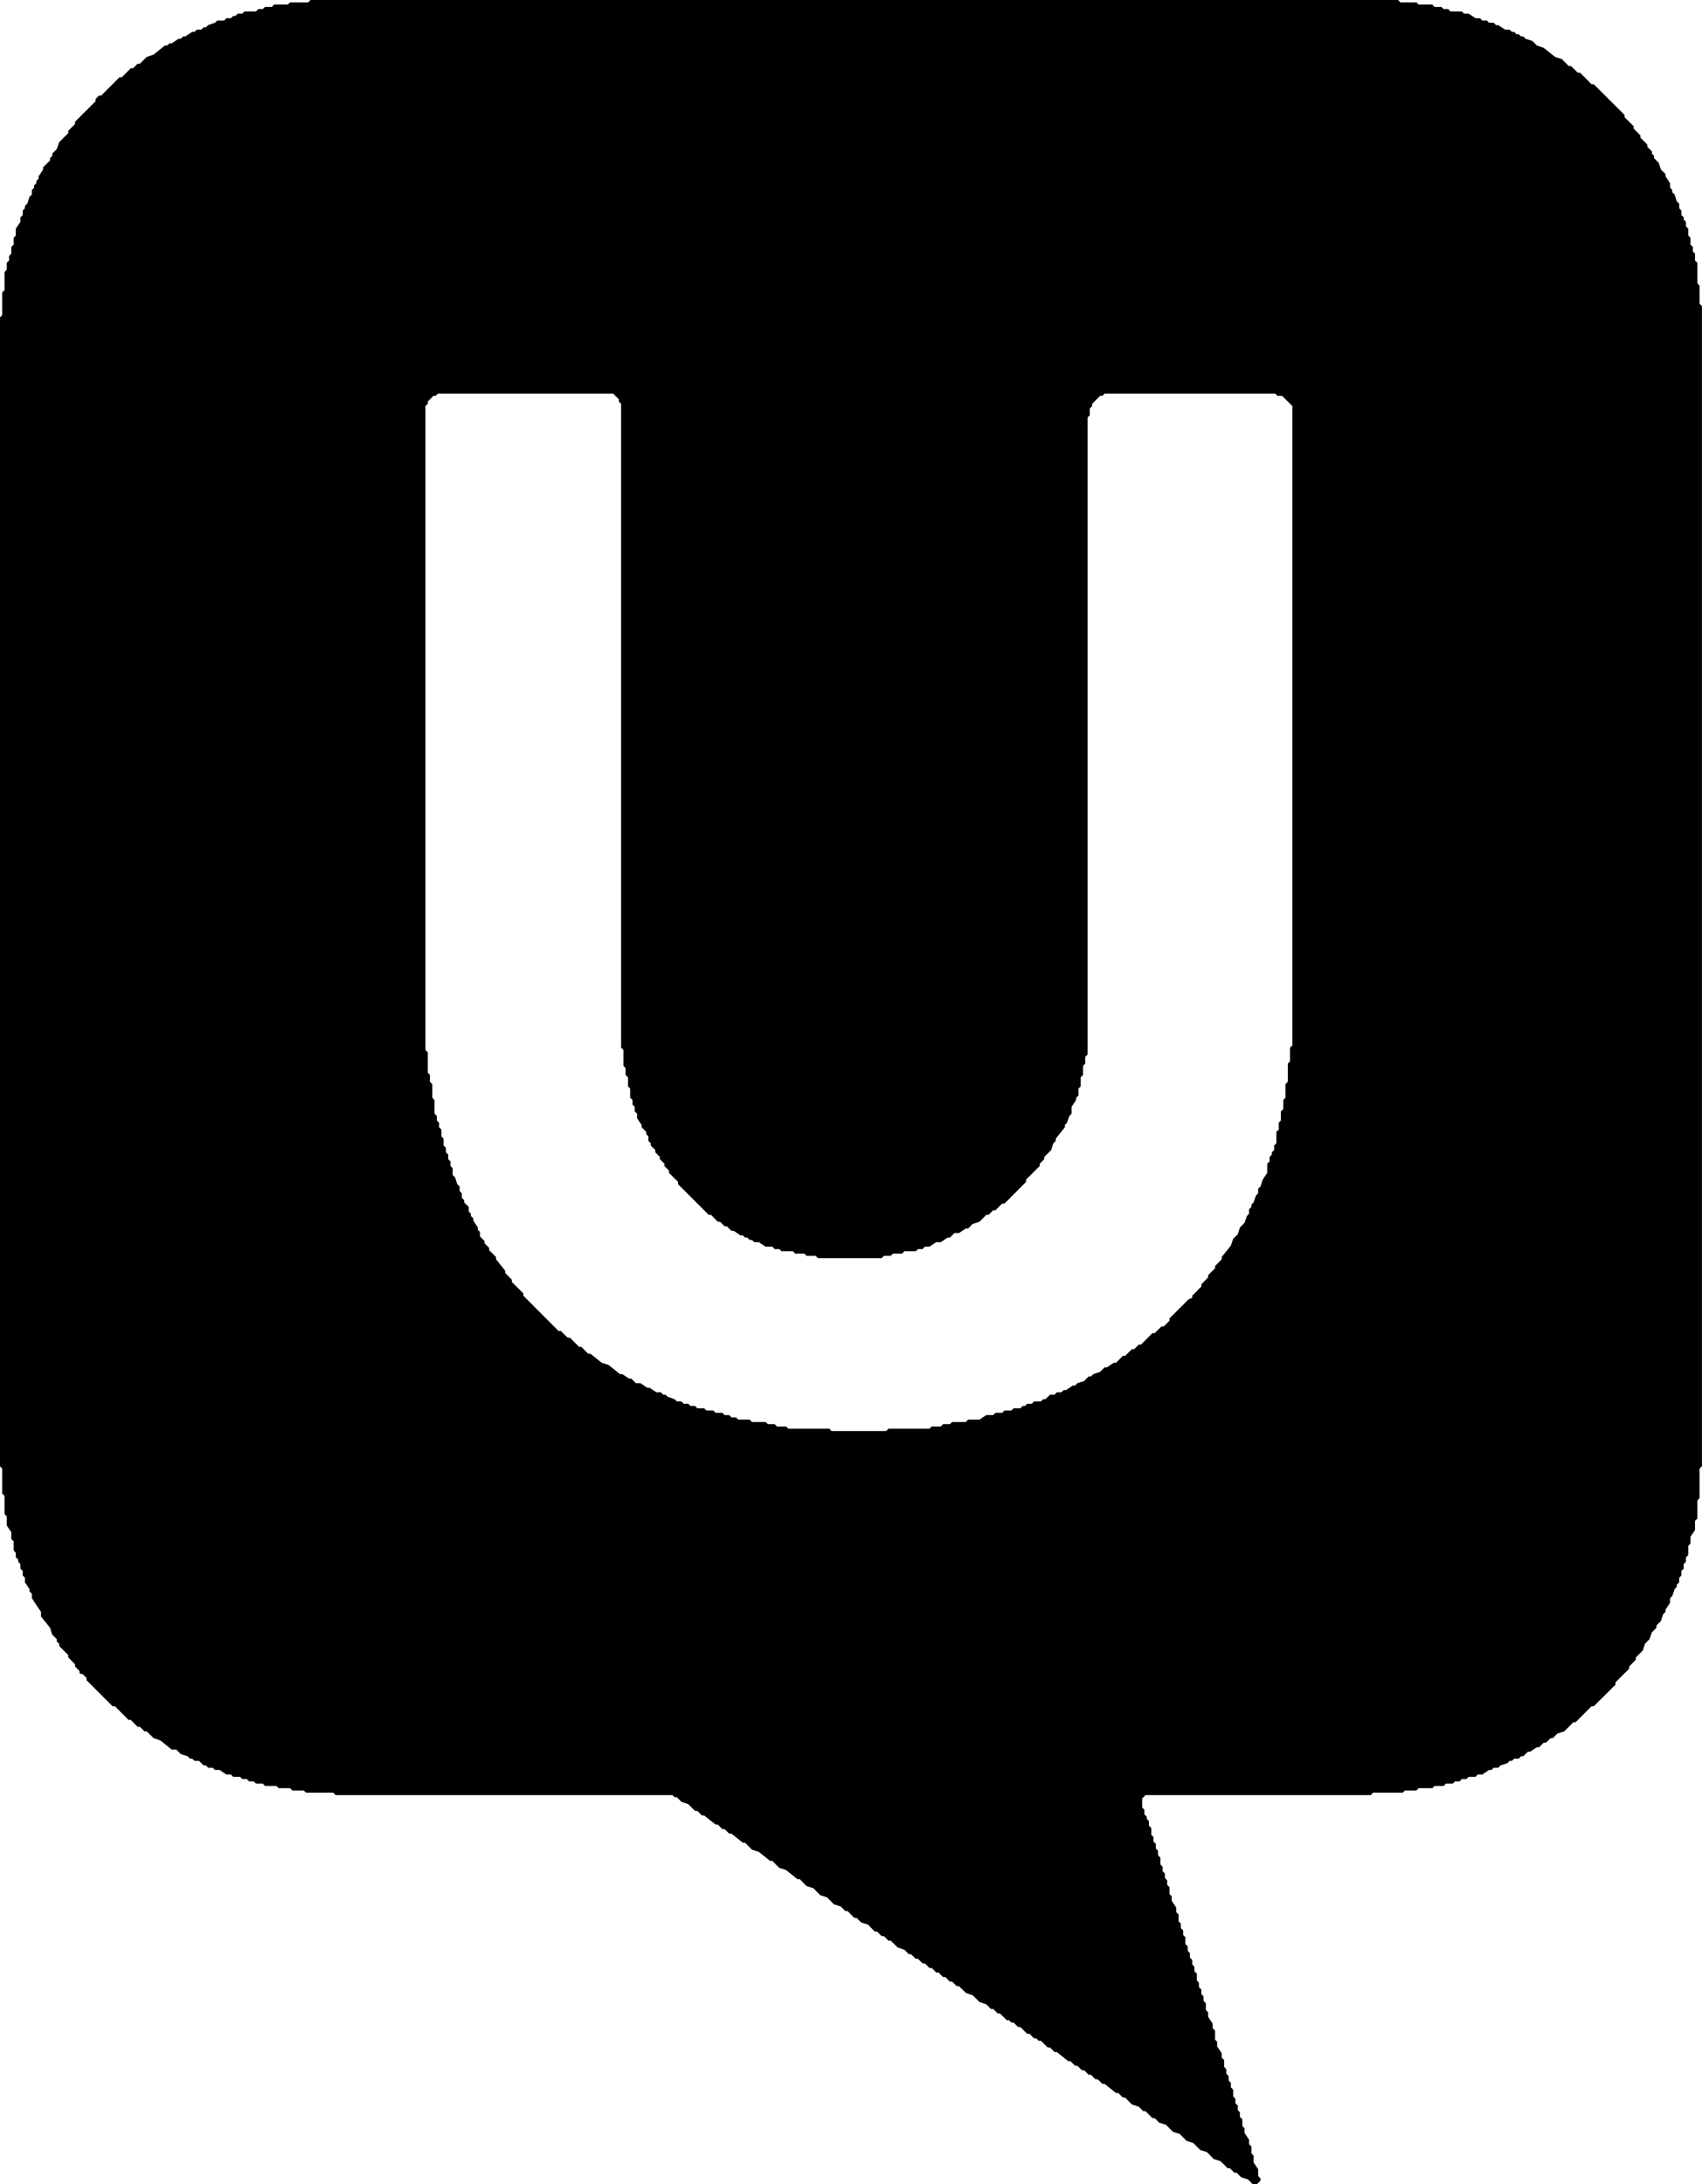
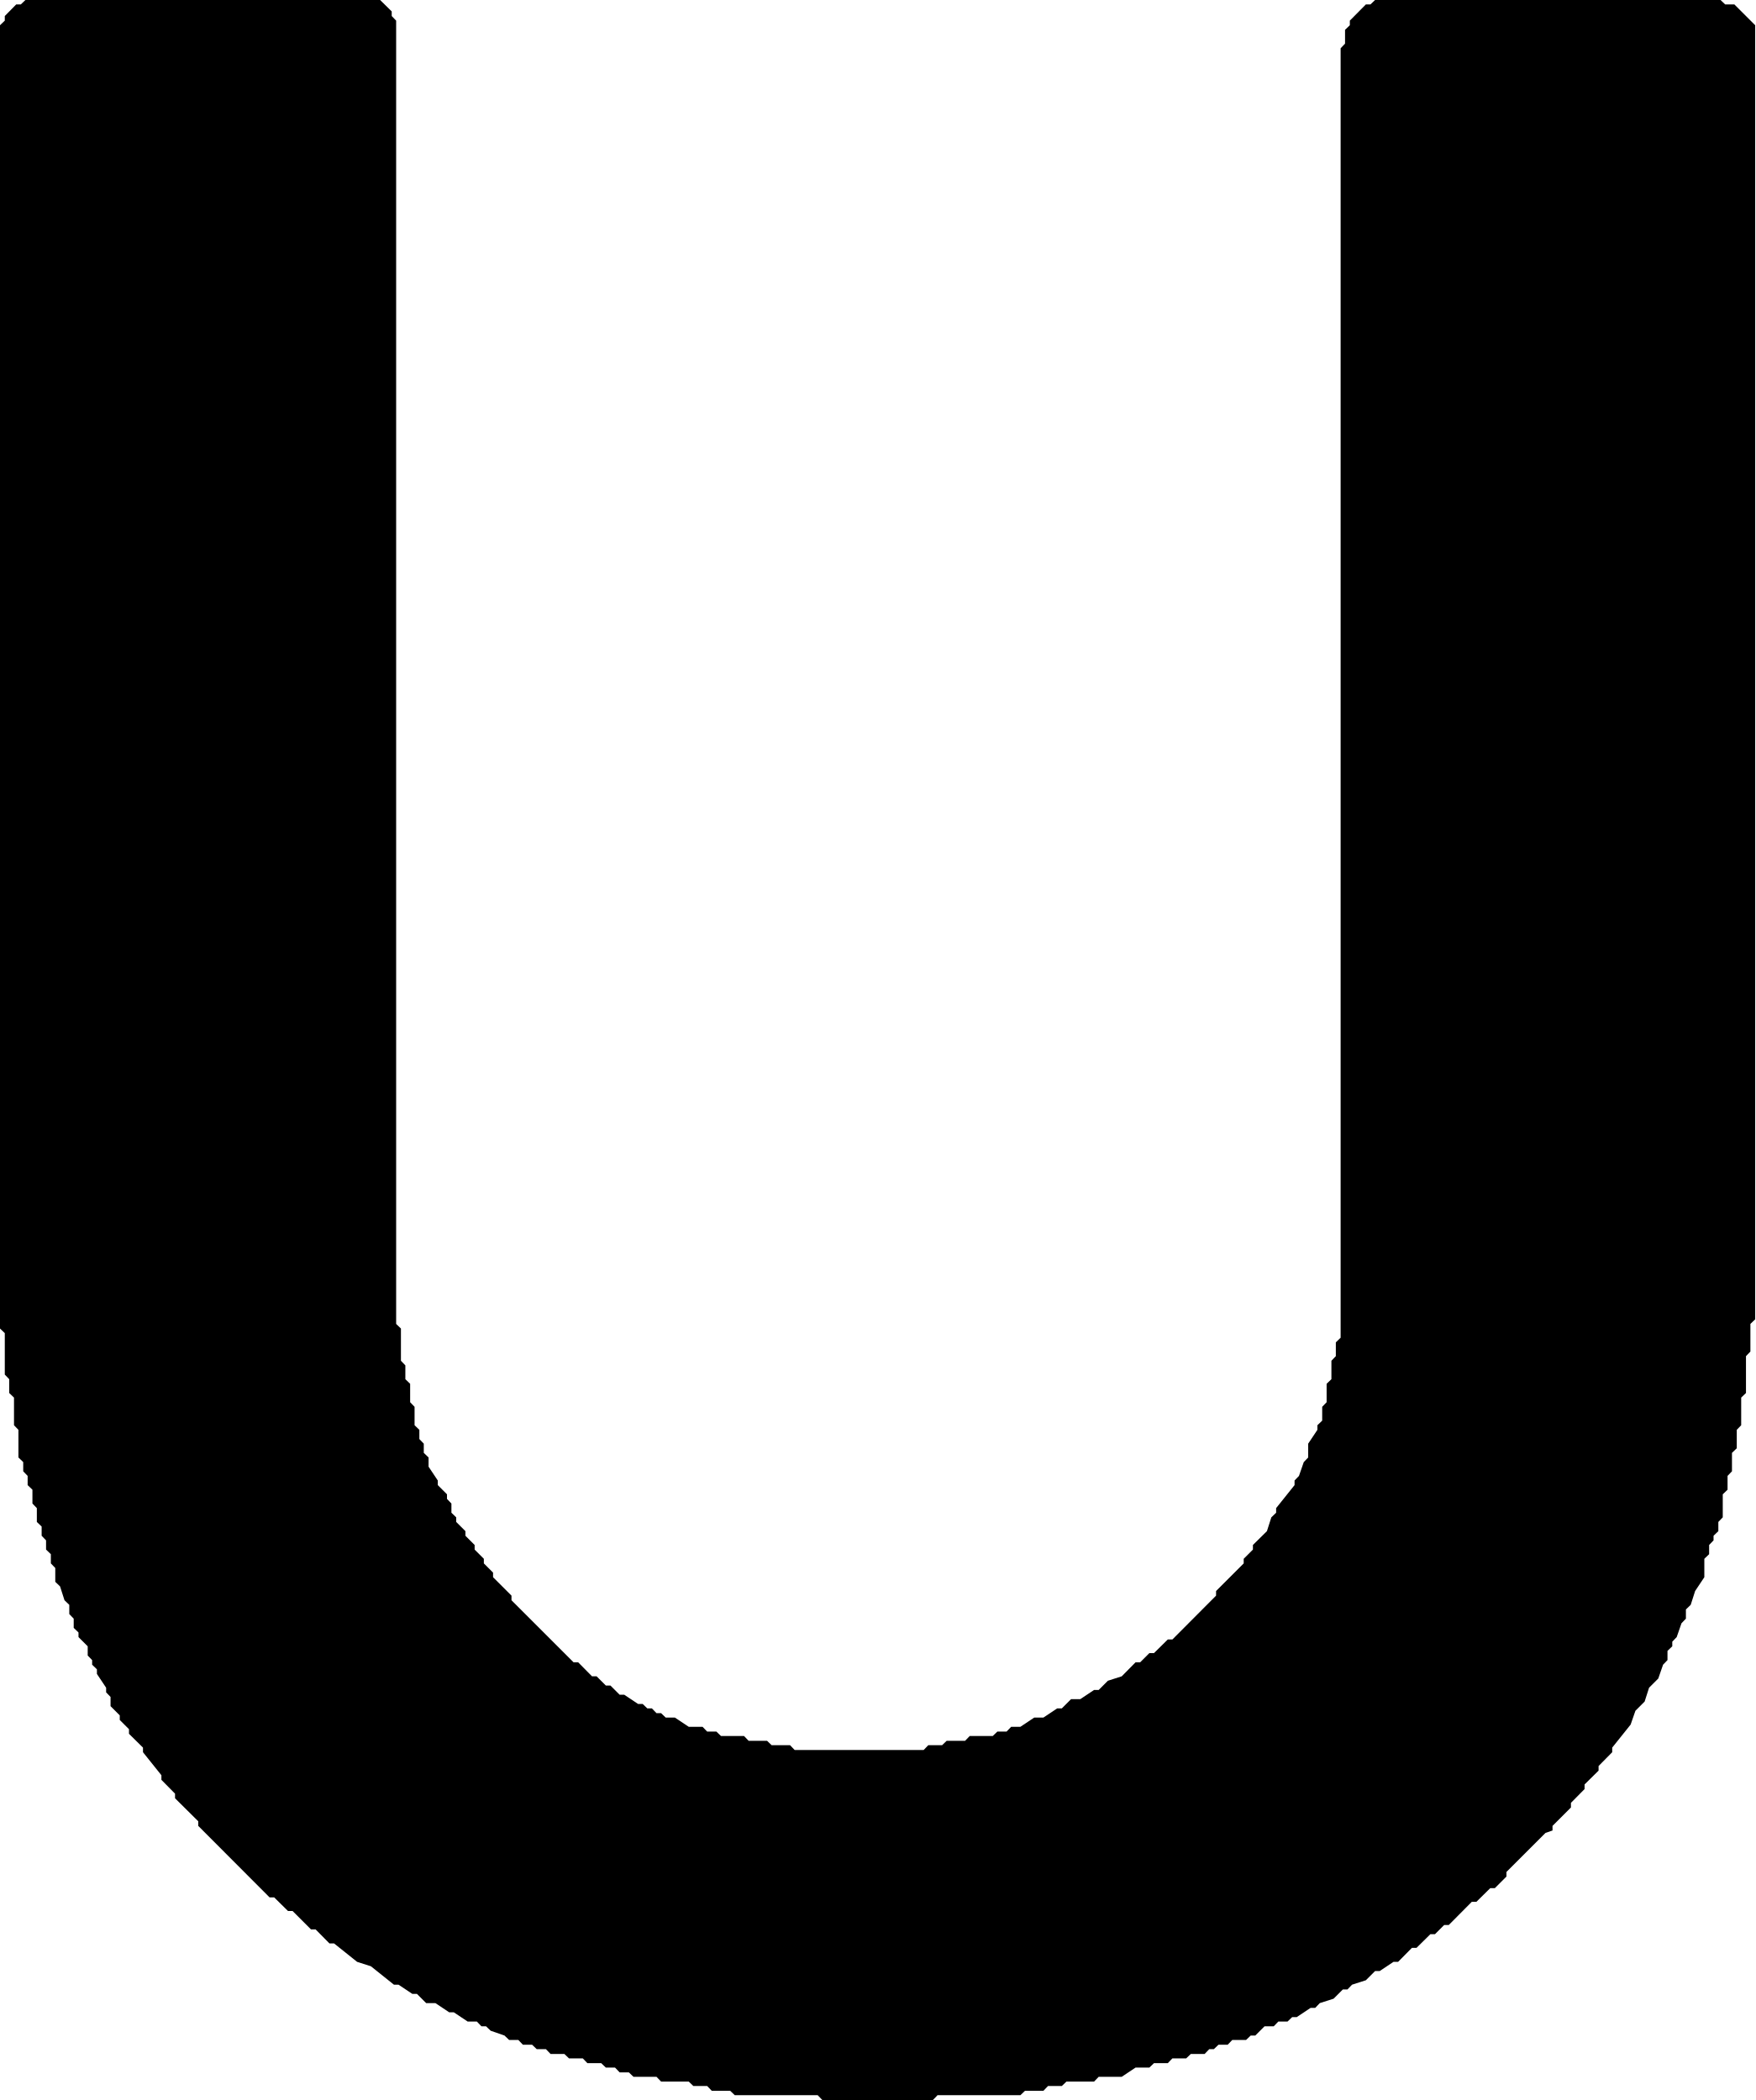
- <svg xmlns="http://www.w3.org/2000/svg" viewBox="34.38 3.62 187.00 240.00">
-   <path fill-rule="evenodd" d="M172.50 243.62 L172.00 243.62 L171.50 243.12 L170.75 242.88 L170.25 242.38 L170.00 242.38 L169.50 241.88 L169.25 241.88 L168.50 241.12 L167.75 240.88 L167.00 240.12 L166.25 239.88 L165.50 239.12 L164.75 238.88 L164.00 238.12 L163.25 237.88 L162.50 237.12 L161.75 236.88 L161.25 236.38 L161.00 236.38 L160.25 235.62 L160.00 235.62 L159.50 235.12 L158.75 234.88 L158.00 234.12 L157.75 234.12 L157.25 233.62 L157.00 233.62 L155.75 232.62 L155.50 232.62 L155.00 232.12 L154.75 232.12 L154.25 231.62 L154.00 231.62 L153.50 231.12 L153.25 231.12 L152.75 230.62 L152.50 230.62 L152.00 230.12 L151.75 230.12 L150.50 229.12 L150.25 229.12 L149.75 228.62 L149.50 228.62 L148.75 227.88 L148.50 227.88 L148.25 227.62 L148.00 227.62 L147.50 227.12 L147.25 227.12 L146.50 226.38 L146.25 226.38 L145.75 225.88 L145.50 225.88 L145.25 225.62 L145.00 225.62 L144.25 224.88 L144.00 224.88 L143.50 224.38 L143.25 224.38 L142.75 223.88 L142.00 223.62 L141.25 222.88 L140.50 222.62 L139.75 221.88 L139.50 221.88 L139.00 221.38 L138.75 221.38 L138.25 220.88 L138.00 220.88 L137.50 220.38 L137.25 220.38 L136.75 219.88 L136.50 219.88 L136.00 219.38 L135.75 219.38 L135.25 218.88 L135.00 218.88 L134.50 218.38 L134.25 218.38 L133.75 217.88 L133.00 217.62 L132.25 216.88 L132.00 216.88 L131.50 216.38 L131.25 216.38 L130.75 215.88 L130.50 215.88 L129.75 215.12 L129.00 214.88 L128.50 214.38 L128.25 214.38 L127.50 213.62 L127.25 213.62 L126.75 213.12 L126.00 212.88 L125.25 212.12 L124.50 211.88 L123.75 211.12 L123.00 210.88 L122.25 210.12 L122.00 210.12 L120.75 209.12 L120.00 208.88 L119.25 208.12 L119.00 208.12 L117.75 207.12 L117.00 206.88 L116.25 206.12 L116.00 206.12 L114.75 205.12 L114.50 205.12 L114.00 204.62 L113.75 204.62 L113.25 204.12 L113.00 204.12 L111.75 203.12 L111.50 203.12 L111.00 202.62 L110.75 202.62 L110.00 201.88 L109.25 201.62 L108.75 201.12 L108.50 201.12 L108.25 200.88 L71.25 200.88 L71.00 200.62 L68.00 200.62 L67.75 200.38 L66.50 200.38 L66.25 200.12 L65.00 200.12 L64.75 199.88 L63.50 199.88 L63.25 199.62 L62.50 199.62 L62.25 199.38 L61.75 199.38 L61.50 199.12 L61.00 199.12 L60.75 198.88 L60.00 198.88 L59.75 198.62 L59.25 198.62 L58.50 198.12 L58.00 198.12 L57.75 197.88 L57.25 197.88 L57.00 197.62 L56.75 197.62 L56.25 197.12 L55.75 197.12 L55.50 196.88 L55.25 196.88 L55.00 196.62 L54.25 196.38 L53.75 195.88 L53.25 195.88 L52.00 194.88 L51.25 194.62 L50.50 193.88 L50.25 193.88 L49.75 193.38 L49.50 193.38 L48.75 192.62 L48.50 192.62 L47.00 191.12 L46.75 191.12 L43.88 188.25 L43.88 188.00 L43.50 187.62 L43.12 187.50 L43.12 187.25 L42.62 186.75 L42.62 186.50 L41.88 185.75 L41.88 185.50 L40.88 184.50 L40.88 184.25 L40.62 184.00 L40.62 183.75 L40.12 183.25 L39.88 182.50 L38.88 181.25 L38.88 180.75 L37.88 179.25 L37.88 178.75 L37.62 178.50 L37.62 178.25 L37.12 177.50 L37.12 177.00 L36.88 176.75 L36.88 176.25 L36.62 176.00 L36.62 175.50 L36.38 175.25 L36.38 175.00 L36.12 174.75 L36.12 174.25 L35.88 174.00 L35.88 173.00 L35.62 172.75 L35.62 172.00 L35.12 171.25 L35.12 170.25 L34.88 170.00 L34.88 168.00 L34.62 167.75 L34.62 165.00 L34.38 164.75 L34.38 38.50 L34.62 38.25 L34.62 35.75 L34.88 35.50 L34.88 33.50 L35.12 33.25 L35.12 32.50 L35.38 32.25 L35.38 31.75 L35.62 31.50 L35.62 30.75 L35.88 30.50 L35.88 29.75 L36.12 29.50 L36.12 28.75 L36.62 28.00 L36.62 27.50 L36.88 27.25 L36.88 26.75 L37.12 26.50 L37.12 26.25 L37.38 26.00 L37.62 25.25 L37.88 25.00 L37.88 24.50 L38.12 24.25 L38.12 24.00 L38.38 23.75 L38.38 23.50 L38.62 23.25 L38.62 23.00 L39.12 22.25 L39.12 22.00 L39.88 21.25 L39.88 21.00 L40.12 20.75 L40.12 20.50 L40.62 20.00 L40.88 19.25 L41.88 18.25 L41.88 18.00 L42.62 17.25 L42.62 17.00 L44.88 14.75 L44.88 14.50 L45.25 14.12 L45.50 14.12 L47.50 12.12 L47.75 12.12 L48.75 11.12 L49.00 11.12 L49.50 10.62 L49.75 10.62 L50.50 9.88 L51.25 9.62 L52.50 8.62 L52.75 8.62 L53.00 8.38 L53.25 8.38 L54.00 7.88 L54.25 7.88 L54.50 7.62 L54.75 7.62 L55.50 7.12 L55.75 7.12 L56.00 6.88 L56.50 6.88 L56.75 6.62 L57.00 6.62 L57.25 6.38 L58.00 6.12 L58.25 5.88 L59.00 5.88 L59.25 5.62 L59.75 5.62 L60.00 5.38 L60.25 5.38 L60.50 5.12 L61.00 5.12 L61.25 4.88 L62.50 4.88 L62.75 4.62 L63.25 4.62 L63.50 4.38 L64.25 4.38 L64.50 4.12 L66.00 4.12 L66.25 3.88 L68.25 3.88 L68.50 3.62 L188.00 3.62 L188.25 3.88 L190.00 3.88 L190.25 4.12 L191.75 4.12 L192.00 4.38 L192.75 4.38 L193.00 4.62 L193.50 4.62 L193.75 4.88 L195.00 4.88 L195.25 5.12 L195.75 5.12 L196.50 5.62 L197.00 5.62 L197.25 5.88 L197.75 5.88 L198.00 6.12 L198.50 6.12 L198.75 6.38 L199.00 6.38 L199.75 6.88 L200.25 6.88 L200.50 7.12 L200.75 7.12 L201.00 7.38 L201.25 7.38 L201.50 7.62 L201.75 7.62 L202.00 7.88 L202.75 8.12 L203.25 8.62 L204.00 8.88 L205.25 9.88 L206.00 10.12 L206.75 10.88 L207.00 10.88 L207.75 11.62 L208.00 11.62 L209.25 12.88 L209.50 12.88 L212.88 16.25 L212.88 16.50 L213.88 17.50 L213.88 17.75 L214.62 18.50 L214.62 18.75 L215.38 19.50 L215.38 19.75 L215.88 20.25 L215.88 20.50 L216.12 20.75 L216.12 21.00 L216.62 21.50 L216.88 22.25 L217.38 22.75 L217.38 23.00 L217.88 23.75 L217.88 24.25 L218.12 24.50 L218.12 24.75 L218.38 25.00 L218.62 25.75 L218.88 26.00 L218.88 26.50 L219.12 26.75 L219.12 27.25 L219.38 27.50 L219.38 27.75 L219.62 28.00 L219.62 28.50 L219.88 28.75 L219.88 29.50 L220.12 29.75 L220.12 30.50 L220.38 30.75 L220.38 31.25 L220.62 31.50 L220.62 32.25 L220.88 32.50 L220.88 34.75 L221.12 35.00 L221.12 37.00 L221.38 37.25 L221.38 164.75 L221.12 165.00 L221.12 168.25 L220.88 168.50 L220.88 170.50 L220.62 170.75 L220.62 171.75 L220.12 172.50 L220.12 173.25 L219.88 173.50 L219.88 174.50 L219.62 174.75 L219.62 175.25 L219.38 175.50 L219.38 176.00 L219.12 176.25 L219.12 176.75 L218.88 177.00 L218.88 177.50 L218.62 177.75 L218.62 178.00 L218.38 178.25 L218.12 179.00 L217.88 179.25 L217.88 179.75 L217.38 180.50 L217.38 180.75 L217.12 181.00 L216.88 181.75 L216.38 182.25 L216.38 182.50 L215.88 183.00 L215.62 183.75 L215.12 184.25 L214.88 185.00 L214.12 185.75 L214.12 186.00 L213.38 186.75 L213.38 187.00 L211.88 188.50 L211.88 188.75 L209.50 191.12 L209.25 191.12 L207.50 192.88 L207.25 192.88 L206.25 193.88 L205.50 194.12 L205.00 194.62 L204.75 194.62 L204.25 195.12 L204.00 195.12 L203.50 195.62 L203.25 195.62 L202.50 196.12 L202.25 196.12 L201.75 196.62 L201.50 196.62 L201.25 196.88 L200.75 196.88 L200.50 197.12 L200.25 197.12 L200.00 197.38 L199.25 197.62 L199.00 197.88 L198.50 197.88 L198.25 198.12 L198.00 198.12 L197.25 198.62 L196.75 198.62 L196.50 198.88 L195.75 198.88 L195.50 199.12 L195.00 199.12 L194.75 199.38 L194.25 199.38 L194.00 199.62 L193.25 199.62 L193.00 199.88 L192.00 199.88 L191.75 200.12 L190.25 200.12 L190.00 200.38 L188.75 200.38 L188.50 200.62 L185.25 200.62 L185.00 200.88 L160.25 200.88 L159.88 201.25 L159.88 202.25 L160.12 202.50 L160.12 203.00 L160.38 203.25 L160.38 203.50 L160.62 203.75 L160.62 204.25 L160.88 204.50 L160.88 205.25 L161.12 205.50 L161.12 206.00 L161.38 206.25 L161.38 206.75 L161.62 207.00 L161.62 207.50 L161.88 207.75 L161.88 208.50 L162.12 208.75 L162.12 209.25 L162.38 209.50 L162.38 210.00 L162.62 210.25 L162.62 210.75 L162.88 211.00 L162.88 211.75 L163.12 212.00 L163.12 212.50 L163.62 213.25 L163.62 213.75 L163.88 214.00 L163.88 214.75 L164.12 215.00 L164.12 215.50 L164.38 215.75 L164.38 216.25 L164.62 216.50 L164.62 217.25 L164.88 217.50 L164.88 218.00 L165.12 218.25 L165.12 218.75 L165.38 219.00 L165.38 219.50 L165.62 219.75 L165.62 220.25 L165.88 220.50 L165.88 221.25 L166.12 221.50 L166.12 222.00 L166.38 222.25 L166.38 222.75 L166.62 223.00 L166.62 223.50 L166.88 223.75 L166.88 224.50 L167.12 224.75 L167.12 225.25 L167.62 226.00 L167.62 226.50 L167.88 226.75 L167.88 227.75 L168.12 228.00 L168.12 228.50 L168.62 229.25 L168.62 229.75 L168.88 230.00 L168.88 230.75 L169.12 231.00 L169.12 231.50 L169.38 231.75 L169.38 232.25 L169.62 232.50 L169.62 233.00 L169.88 233.25 L169.88 234.00 L170.12 234.25 L170.12 234.75 L170.38 235.00 L170.38 235.50 L170.62 235.75 L170.62 236.25 L170.88 236.50 L170.88 237.25 L171.12 237.50 L171.12 238.00 L171.62 238.75 L171.62 239.25 L171.88 239.50 L171.88 240.25 L172.12 240.50 L172.12 241.25 L172.62 242.00 L172.62 242.75 L172.88 243.00 L172.88 243.25 L172.50 243.62Z M131.88 160.75 L132.00 160.62 L136.50 160.62 L136.75 160.38 L137.75 160.38 L138.00 160.12 L138.75 160.12 L139.00 159.88 L140.50 159.88 L140.75 159.62 L142.00 159.62 L142.75 159.12 L143.50 159.12 L143.75 158.88 L144.50 158.88 L144.75 158.62 L145.50 158.62 L145.75 158.38 L146.50 158.38 L146.75 158.12 L147.00 158.12 L147.25 157.88 L147.75 157.88 L148.00 157.62 L148.75 157.62 L149.00 157.38 L149.25 157.38 L149.75 156.88 L150.25 156.88 L150.50 156.62 L151.00 156.62 L151.25 156.38 L151.50 156.38 L152.25 155.88 L152.50 155.88 L152.75 155.62 L153.50 155.38 L154.00 154.88 L154.25 154.88 L154.50 154.62 L155.25 154.38 L155.75 153.88 L156.00 153.88 L156.75 153.38 L157.00 153.38 L157.75 152.62 L158.00 152.62 L158.75 151.88 L159.00 151.88 L159.50 151.38 L159.75 151.38 L161.00 150.12 L161.25 150.12 L162.00 149.38 L162.25 149.38 L162.88 148.75 L162.88 148.50 L165.00 146.38 L165.38 146.25 L165.38 146.00 L166.38 145.00 L166.38 144.75 L167.12 144.00 L167.12 143.75 L167.88 143.00 L167.88 142.75 L168.62 142.00 L168.62 141.75 L169.62 140.50 L169.88 139.75 L170.38 139.25 L170.62 138.50 L171.12 138.00 L171.38 137.25 L171.62 137.00 L171.62 136.50 L171.88 136.25 L171.88 136.00 L172.12 135.75 L172.38 135.00 L172.62 134.75 L172.62 134.25 L172.88 134.00 L173.12 133.25 L173.62 132.50 L173.62 131.50 L173.88 131.25 L173.88 130.75 L174.12 130.50 L174.12 130.25 L174.38 130.00 L174.38 129.50 L174.62 129.25 L174.62 128.00 L174.88 127.75 L174.88 127.00 L175.12 126.75 L175.12 125.75 L175.38 125.50 L175.38 124.50 L175.62 124.25 L175.62 122.75 L175.88 122.50 L175.88 120.50 L176.12 120.25 L176.12 118.75 L176.38 118.50 L176.38 48.25 L175.25 47.12 L174.75 47.12 L174.50 46.88 L155.75 46.88 L155.50 47.12 L155.25 47.12 L154.38 48.00 L154.38 48.25 L154.12 48.50 L154.12 49.25 L153.88 49.50 L153.88 119.50 L153.62 119.75 L153.62 120.50 L153.38 120.75 L153.38 121.75 L153.12 122.00 L153.12 123.00 L152.88 123.25 L152.88 124.00 L152.62 124.25 L152.62 124.50 L152.12 125.25 L152.12 126.00 L151.88 126.25 L151.62 127.00 L151.38 127.25 L151.38 127.50 L150.38 128.75 L150.38 129.00 L150.12 129.25 L149.88 130.00 L149.12 130.75 L149.12 131.00 L148.62 131.50 L148.62 131.75 L147.12 133.25 L147.12 133.50 L144.75 135.88 L144.50 135.88 L143.75 136.62 L143.50 136.62 L143.00 137.12 L142.75 137.12 L142.00 137.88 L141.25 138.12 L140.75 138.62 L140.50 138.62 L139.75 139.12 L139.25 139.12 L138.75 139.62 L138.50 139.62 L137.75 140.12 L137.25 140.12 L136.50 140.62 L136.00 140.62 L135.75 140.88 L135.25 140.88 L135.00 141.12 L133.75 141.12 L133.50 141.38 L132.50 141.38 L132.25 141.62 L131.50 141.62 L131.25 141.88 L124.25 141.88 L124.00 141.62 L123.00 141.62 L122.75 141.38 L121.75 141.38 L121.50 141.12 L120.25 141.12 L120.00 140.88 L119.50 140.88 L119.25 140.62 L118.50 140.62 L117.75 140.12 L117.25 140.12 L117.00 139.88 L116.75 139.88 L116.50 139.62 L116.25 139.62 L116.00 139.38 L115.75 139.38 L115.00 138.88 L114.75 138.88 L114.25 138.38 L114.00 138.38 L113.50 137.88 L113.25 137.88 L112.50 137.12 L112.25 137.12 L108.88 133.75 L108.88 133.50 L107.88 132.50 L107.88 132.25 L107.38 131.75 L107.38 131.50 L106.88 131.00 L106.88 130.75 L106.38 130.25 L106.38 130.00 L105.88 129.50 L105.88 129.25 L105.62 129.00 L105.62 128.50 L105.38 128.25 L105.38 128.00 L104.88 127.50 L104.88 127.25 L104.38 126.50 L104.38 126.00 L104.12 125.75 L104.12 125.25 L103.88 125.00 L103.88 124.50 L103.62 124.25 L103.62 123.25 L103.38 123.00 L103.38 122.00 L103.12 121.75 L103.12 121.00 L102.88 120.75 L102.88 119.00 L102.62 118.75 L102.62 48.00 L102.38 47.75 L102.38 47.50 L101.75 46.88 L82.50 46.88 L82.25 47.12 L82.00 47.12 L81.38 47.75 L81.38 48.00 L81.12 48.25 L81.12 119.00 L81.38 119.25 L81.38 121.50 L81.62 121.75 L81.62 122.50 L81.88 122.75 L81.88 124.25 L82.12 124.50 L82.12 126.00 L82.38 126.25 L82.38 126.75 L82.62 127.00 L82.62 127.50 L82.88 127.75 L82.88 128.50 L83.12 128.75 L83.12 129.50 L83.38 129.75 L83.38 130.25 L83.62 130.50 L83.62 131.00 L83.88 131.25 L83.88 131.75 L84.12 132.00 L84.12 132.75 L84.38 133.00 L84.62 133.75 L84.88 134.00 L84.88 134.50 L85.12 134.75 L85.12 135.25 L85.38 135.50 L85.38 135.75 L85.88 136.25 L85.88 136.75 L86.12 137.00 L86.12 137.25 L86.38 137.50 L86.38 137.75 L86.88 138.50 L86.88 138.75 L87.12 139.00 L87.12 139.50 L87.62 140.00 L87.62 140.25 L88.12 140.75 L88.12 141.00 L88.88 141.75 L88.88 142.00 L89.88 143.25 L89.88 143.50 L90.62 144.25 L90.62 144.50 L91.88 145.75 L91.88 146.00 L95.75 149.88 L96.00 149.88 L96.75 150.62 L97.00 150.62 L98.00 151.62 L98.25 151.62 L99.00 152.38 L99.25 152.38 L100.50 153.38 L101.25 153.62 L102.50 154.62 L102.75 154.62 L103.50 155.12 L103.75 155.12 L104.25 155.62 L104.75 155.62 L105.50 156.12 L105.75 156.12 L106.50 156.62 L107.00 156.62 L107.25 156.88 L107.50 156.88 L107.75 157.12 L108.50 157.38 L108.75 157.62 L109.25 157.62 L109.50 157.88 L110.00 157.88 L110.25 158.12 L110.75 158.12 L111.00 158.38 L111.75 158.38 L112.00 158.62 L112.75 158.62 L113.00 158.88 L113.75 158.88 L114.00 159.12 L114.50 159.12 L114.75 159.38 L115.25 159.38 L115.50 159.62 L116.75 159.62 L117.00 159.88 L118.50 159.88 L118.75 160.12 L119.50 160.12 L119.75 160.38 L120.75 160.38 L121.00 160.62 L125.50 160.62 L125.75 160.88 L131.75 160.88 L131.88 160.75Z" />
+ <svg xmlns="http://www.w3.org/2000/svg" viewBox="81.12 46.88 95.26 114">
+   <path fill-rule="evenodd" d="M131.88 160.75 L132.00 160.62 L136.50 160.62 L136.75 160.38 L137.75 160.38 L138.00 160.12 L138.75 160.12 L139.00 159.88 L140.50 159.88 L140.75 159.62 L142.00 159.62 L142.75 159.12 L143.50 159.12 L143.75 158.88 L144.50 158.88 L144.75 158.62 L145.50 158.62 L145.75 158.38 L146.50 158.38 L146.75 158.12 L147.00 158.12 L147.25 157.88 L147.75 157.88 L148.00 157.62 L148.75 157.62 L149.00 157.38 L149.25 157.38 L149.75 156.88 L150.25 156.88 L150.50 156.62 L151.00 156.62 L151.25 156.38 L151.50 156.38 L152.25 155.88 L152.50 155.88 L152.75 155.62 L153.50 155.38 L154.00 154.88 L154.25 154.88 L154.50 154.62 L155.25 154.38 L155.75 153.88 L156.00 153.88 L156.75 153.38 L157.00 153.38 L157.75 152.62 L158.00 152.62 L158.75 151.88 L159.00 151.88 L159.50 151.38 L159.75 151.38 L161.00 150.12 L161.25 150.12 L162.00 149.38 L162.25 149.38 L162.88 148.75 L162.88 148.50 L165.00 146.38 L165.38 146.25 L165.38 146.00 L166.38 145.00 L166.38 144.75 L167.12 144.00 L167.12 143.75 L167.88 143.00 L167.88 142.75 L168.62 142.00 L168.62 141.75 L169.62 140.50 L169.88 139.75 L170.38 139.25 L170.62 138.50 L171.12 138.00 L171.38 137.25 L171.62 137.00 L171.62 136.50 L171.88 136.25 L171.88 136.00 L172.12 135.75 L172.38 135.00 L172.62 134.75 L172.62 134.25 L172.88 134.00 L173.12 133.25 L173.62 132.50 L173.62 131.50 L173.88 131.25 L173.88 130.75 L174.12 130.50 L174.12 130.25 L174.38 130.00 L174.38 129.50 L174.62 129.25 L174.62 128.00 L174.88 127.75 L174.88 127.00 L175.12 126.75 L175.12 125.75 L175.38 125.50 L175.38 124.50 L175.62 124.25 L175.62 122.75 L175.88 122.50 L175.88 120.50 L176.12 120.25 L176.12 118.75 L176.38 118.50 L176.38 48.25 L175.25 47.12 L174.75 47.12 L174.50 46.88 L155.75 46.88 L155.50 47.12 L155.25 47.12 L154.38 48.00 L154.38 48.25 L154.12 48.50 L154.12 49.25 L153.88 49.50 L153.88 119.50 L153.62 119.75 L153.62 120.50 L153.38 120.75 L153.38 121.75 L153.12 122.00 L153.12 123.00 L152.88 123.25 L152.88 124.00 L152.62 124.25 L152.62 124.50 L152.12 125.25 L152.12 126.00 L151.88 126.25 L151.62 127.00 L151.38 127.25 L151.38 127.50 L150.38 128.75 L150.38 129.00 L150.12 129.25 L149.88 130.00 L149.12 130.75 L149.12 131.00 L148.62 131.50 L148.62 131.75 L147.12 133.25 L147.12 133.50 L144.75 135.88 L144.50 135.88 L143.75 136.62 L143.50 136.62 L143.00 137.12 L142.75 137.12 L142.00 137.88 L141.25 138.12 L140.75 138.62 L140.50 138.62 L139.75 139.12 L139.25 139.12 L138.75 139.62 L138.50 139.62 L137.75 140.12 L137.25 140.12 L136.50 140.62 L136.00 140.62 L135.75 140.88 L135.25 140.88 L135.00 141.12 L133.75 141.12 L133.50 141.38 L132.50 141.38 L132.25 141.62 L131.50 141.62 L131.25 141.88 L124.25 141.88 L124.00 141.62 L123.00 141.62 L122.75 141.38 L121.75 141.38 L121.50 141.12 L120.25 141.12 L120.00 140.88 L119.50 140.88 L119.25 140.62 L118.50 140.62 L117.75 140.12 L117.25 140.12 L117.00 139.88 L116.75 139.88 L116.50 139.62 L116.25 139.62 L116.00 139.38 L115.75 139.38 L115.00 138.88 L114.75 138.88 L114.25 138.38 L114.00 138.38 L113.50 137.88 L113.25 137.88 L112.50 137.12 L112.25 137.12 L108.88 133.75 L108.88 133.50 L107.88 132.50 L107.88 132.25 L107.38 131.75 L107.38 131.50 L106.88 131.00 L106.88 130.75 L106.38 130.25 L106.38 130.00 L105.88 129.50 L105.88 129.25 L105.62 129.00 L105.62 128.50 L105.38 128.25 L105.38 128.00 L104.88 127.50 L104.88 127.25 L104.38 126.50 L104.38 126.00 L104.12 125.75 L104.12 125.25 L103.88 125.00 L103.88 124.50 L103.62 124.25 L103.62 123.25 L103.38 123.00 L103.38 122.00 L103.12 121.75 L103.12 121.00 L102.88 120.75 L102.88 119.00 L102.62 118.75 L102.62 48.00 L102.38 47.75 L102.38 47.50 L101.75 46.88 L82.50 46.88 L82.25 47.12 L82.00 47.12 L81.38 47.75 L81.38 48.00 L81.12 48.25 L81.12 119.00 L81.38 119.25 L81.38 121.50 L81.62 121.75 L81.62 122.50 L81.88 122.75 L81.88 124.25 L82.12 124.50 L82.12 126.00 L82.38 126.25 L82.38 126.75 L82.62 127.00 L82.62 127.50 L82.88 127.75 L82.88 128.50 L83.12 128.75 L83.12 129.50 L83.38 129.75 L83.38 130.25 L83.62 130.50 L83.62 131.00 L83.88 131.25 L83.88 131.75 L84.12 132.00 L84.12 132.75 L84.38 133.00 L84.62 133.75 L84.88 134.00 L84.88 134.50 L85.12 134.75 L85.12 135.25 L85.38 135.50 L85.38 135.75 L85.88 136.25 L85.88 136.75 L86.12 137.00 L86.12 137.25 L86.38 137.50 L86.38 137.75 L86.88 138.50 L86.88 138.75 L87.12 139.00 L87.12 139.50 L87.62 140.00 L87.62 140.25 L88.12 140.75 L88.12 141.00 L88.88 141.75 L88.88 142.00 L89.88 143.25 L89.88 143.50 L90.62 144.25 L90.62 144.50 L91.88 145.75 L91.88 146.00 L95.75 149.88 L96.00 149.88 L96.75 150.62 L97.00 150.62 L98.00 151.62 L98.25 151.62 L99.00 152.38 L99.25 152.38 L100.50 153.38 L101.25 153.62 L102.50 154.62 L102.75 154.62 L103.50 155.12 L103.75 155.12 L104.25 155.62 L104.75 155.62 L105.50 156.12 L105.75 156.12 L106.50 156.62 L107.00 156.62 L107.25 156.88 L107.50 156.88 L107.75 157.12 L108.50 157.38 L108.75 157.62 L109.25 157.62 L109.50 157.88 L110.00 157.88 L110.25 158.12 L110.75 158.12 L111.00 158.38 L111.75 158.38 L112.00 158.62 L112.75 158.62 L113.00 158.88 L113.75 158.88 L114.00 159.12 L114.50 159.12 L114.75 159.38 L115.25 159.38 L115.50 159.62 L116.75 159.62 L117.00 159.88 L118.50 159.88 L118.75 160.12 L119.50 160.12 L119.75 160.38 L120.75 160.38 L121.00 160.62 L125.50 160.62 L125.75 160.88 L131.75 160.88 L131.88 160.75Z" />
</svg>
